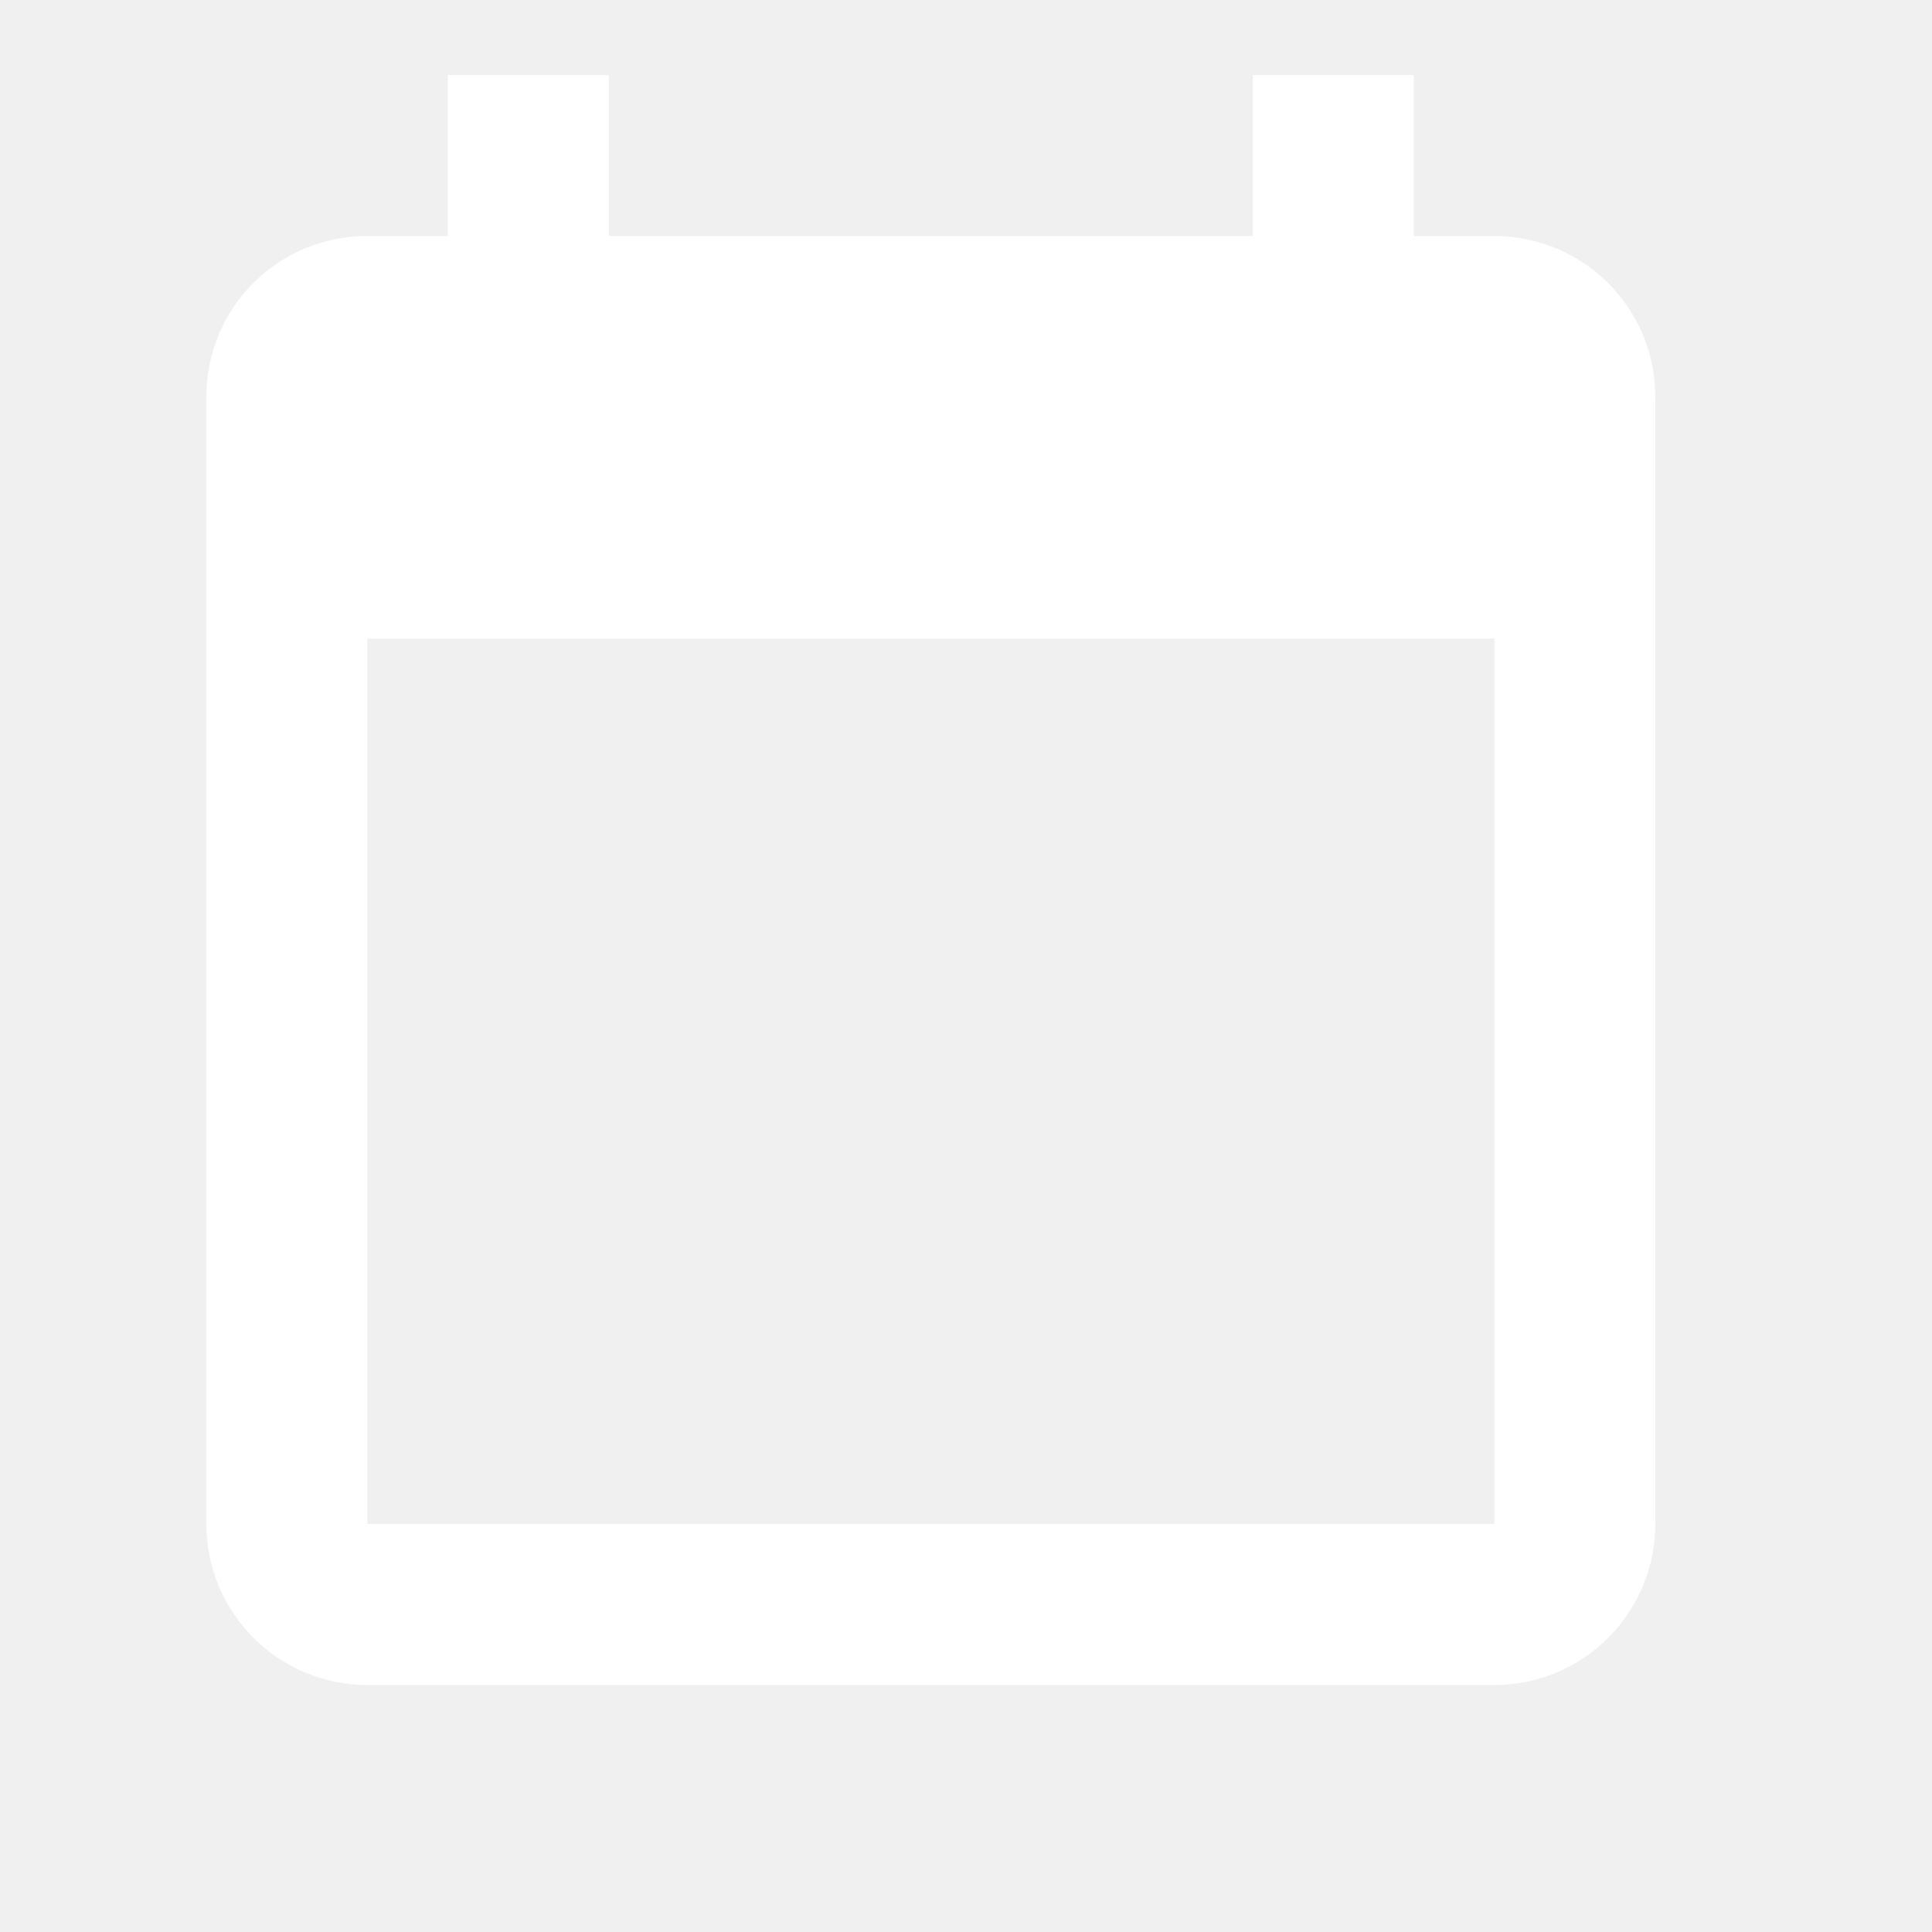
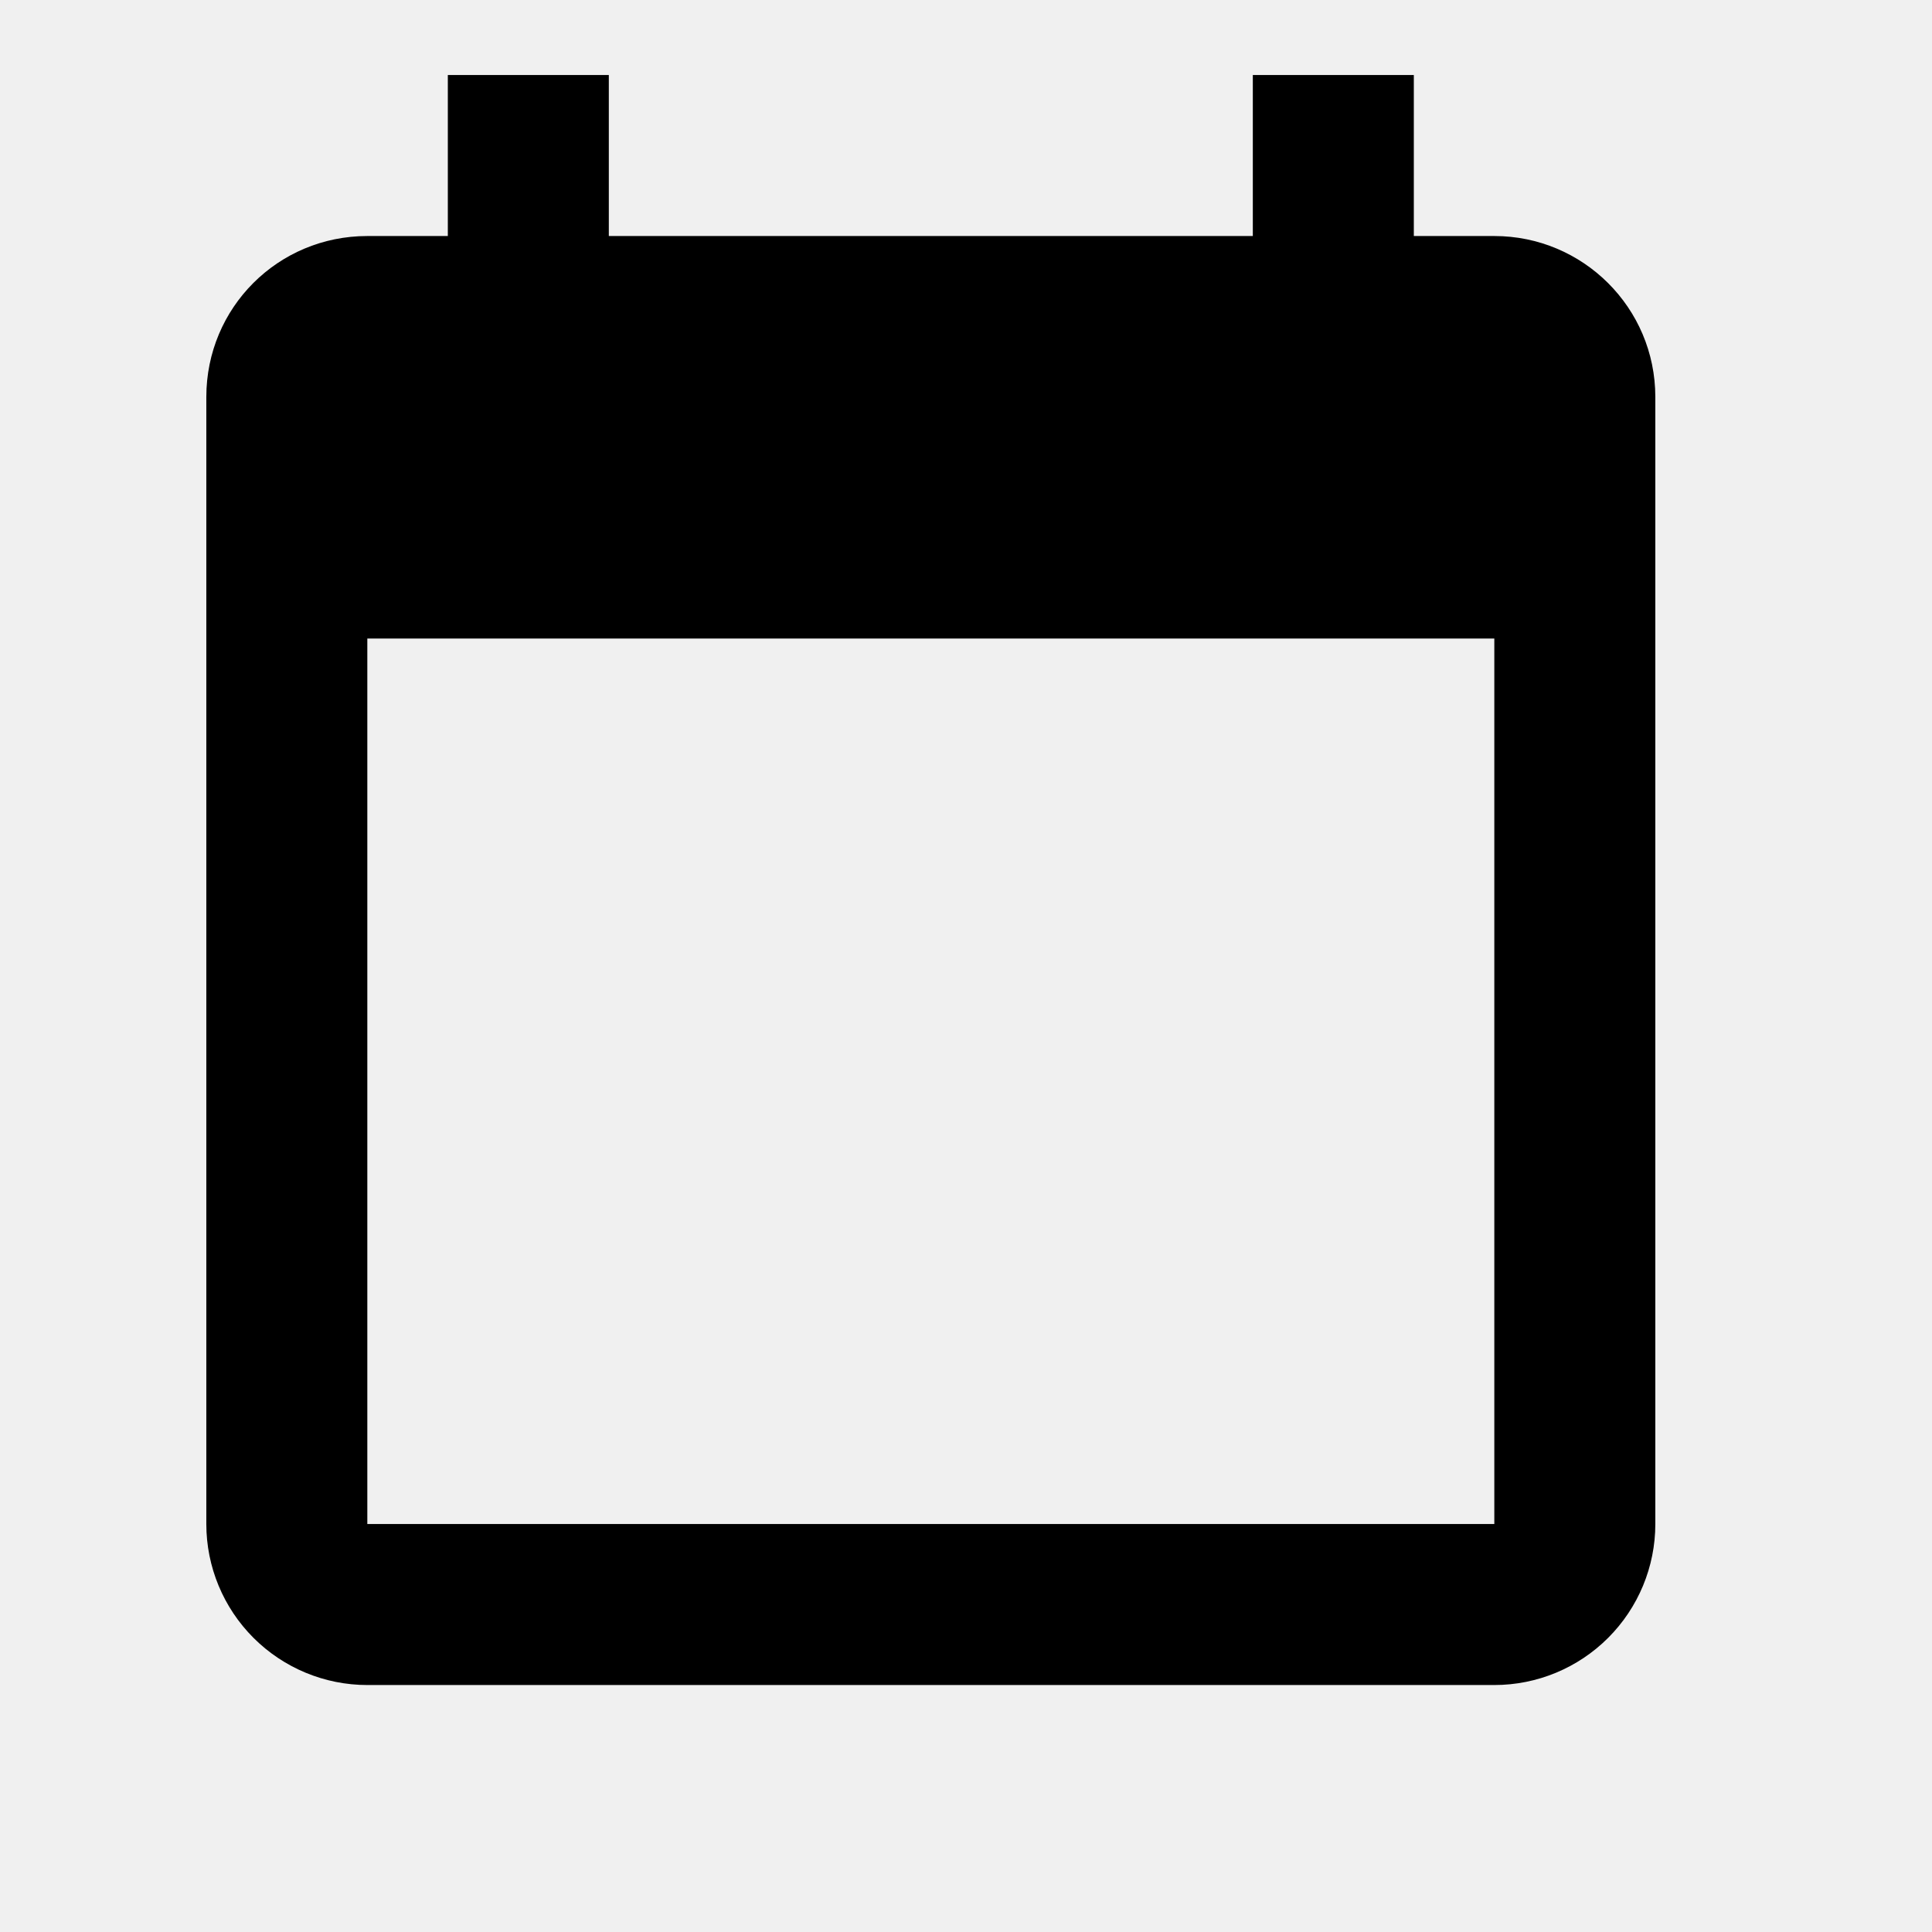
<svg xmlns="http://www.w3.org/2000/svg" width="24" height="24" viewBox="0 0 24 24" fill="none">
-   <path d="M18.563 18.932H4.563V7.932H18.563M15.563 0.932V2.932H7.563V0.932H5.563V2.932H4.563C3.453 2.932 2.563 3.822 2.563 4.932V18.932C2.563 19.463 2.774 19.971 3.149 20.346C3.524 20.721 4.033 20.932 4.563 20.932H18.563C19.094 20.932 19.602 20.721 19.977 20.346C20.352 19.971 20.563 19.463 20.563 18.932V4.932C20.563 3.822 19.663 2.932 18.563 2.932H17.563V0.932" fill="white" />
+   <path d="M18.563 18.932H4.563V7.932H18.563M15.563 0.932V2.932H7.563V0.932H5.563V2.932H4.563C3.453 2.932 2.563 3.822 2.563 4.932V18.932C2.563 19.463 2.774 19.971 3.149 20.346C3.524 20.721 4.033 20.932 4.563 20.932H18.563C19.094 20.932 19.602 20.721 19.977 20.346C20.352 19.971 20.563 19.463 20.563 18.932V4.932C20.563 3.822 19.663 2.932 18.563 2.932H17.563V0.932" fill="currentColor" />
</svg>
